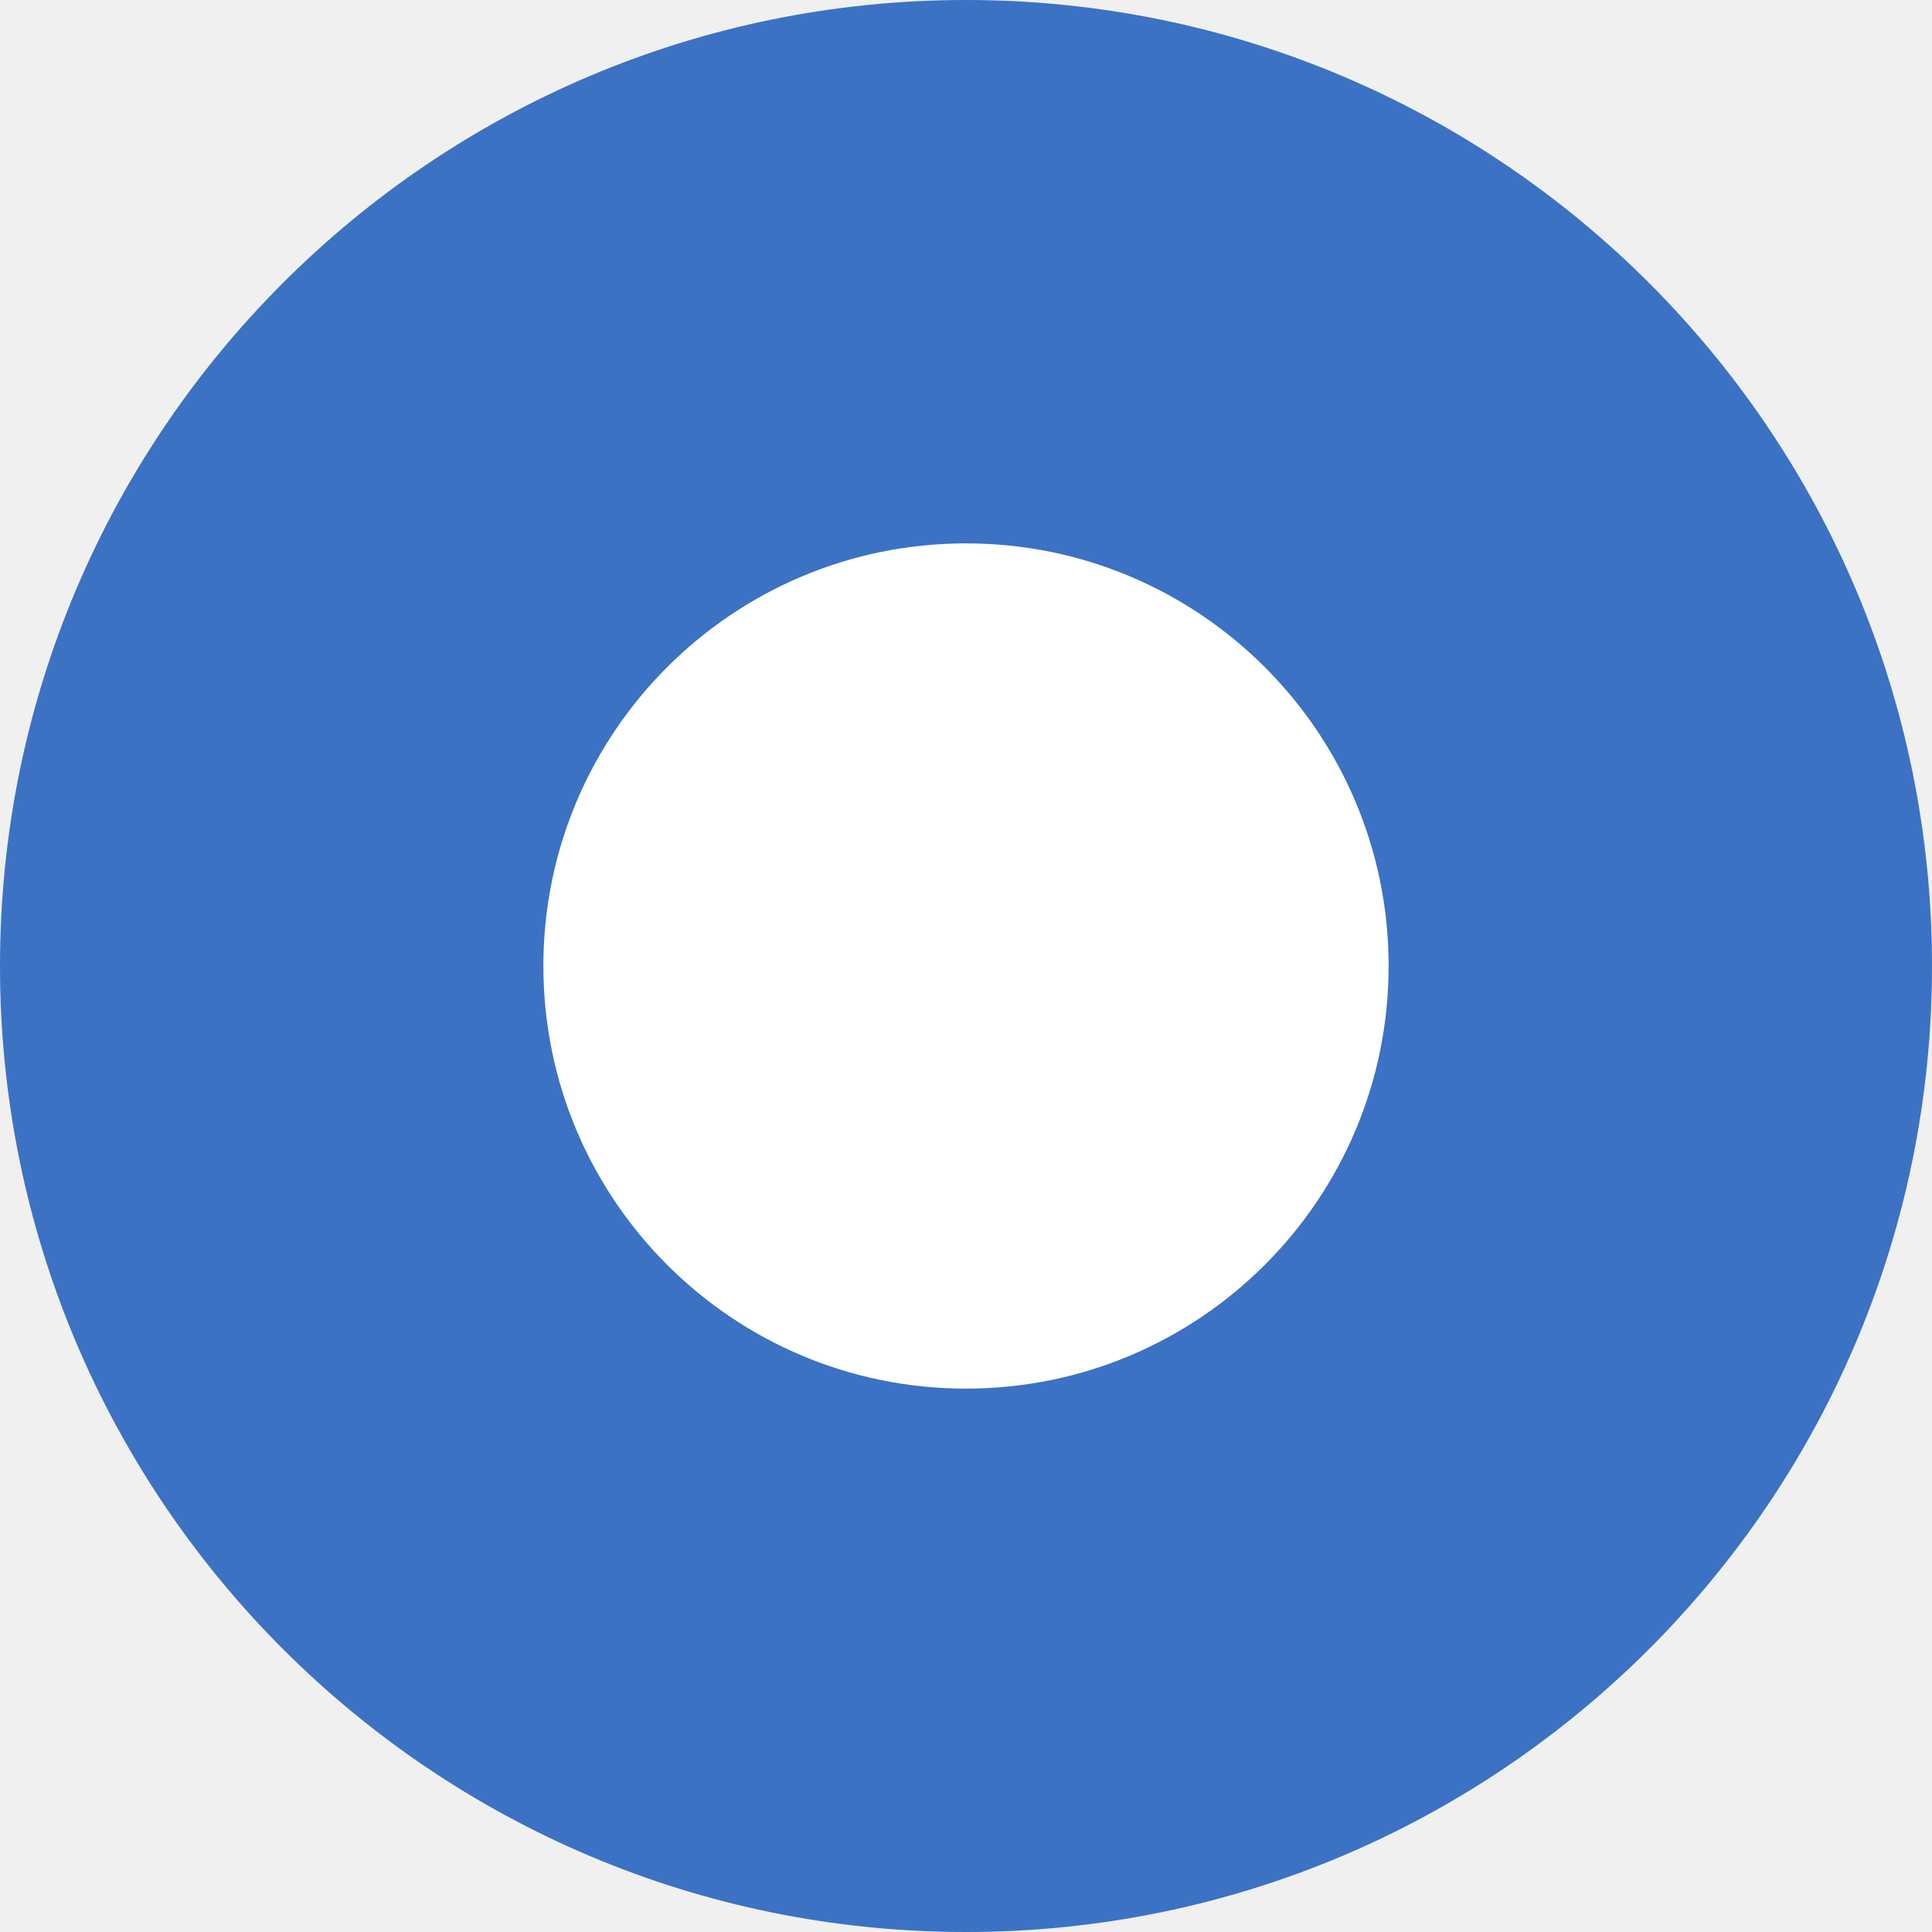
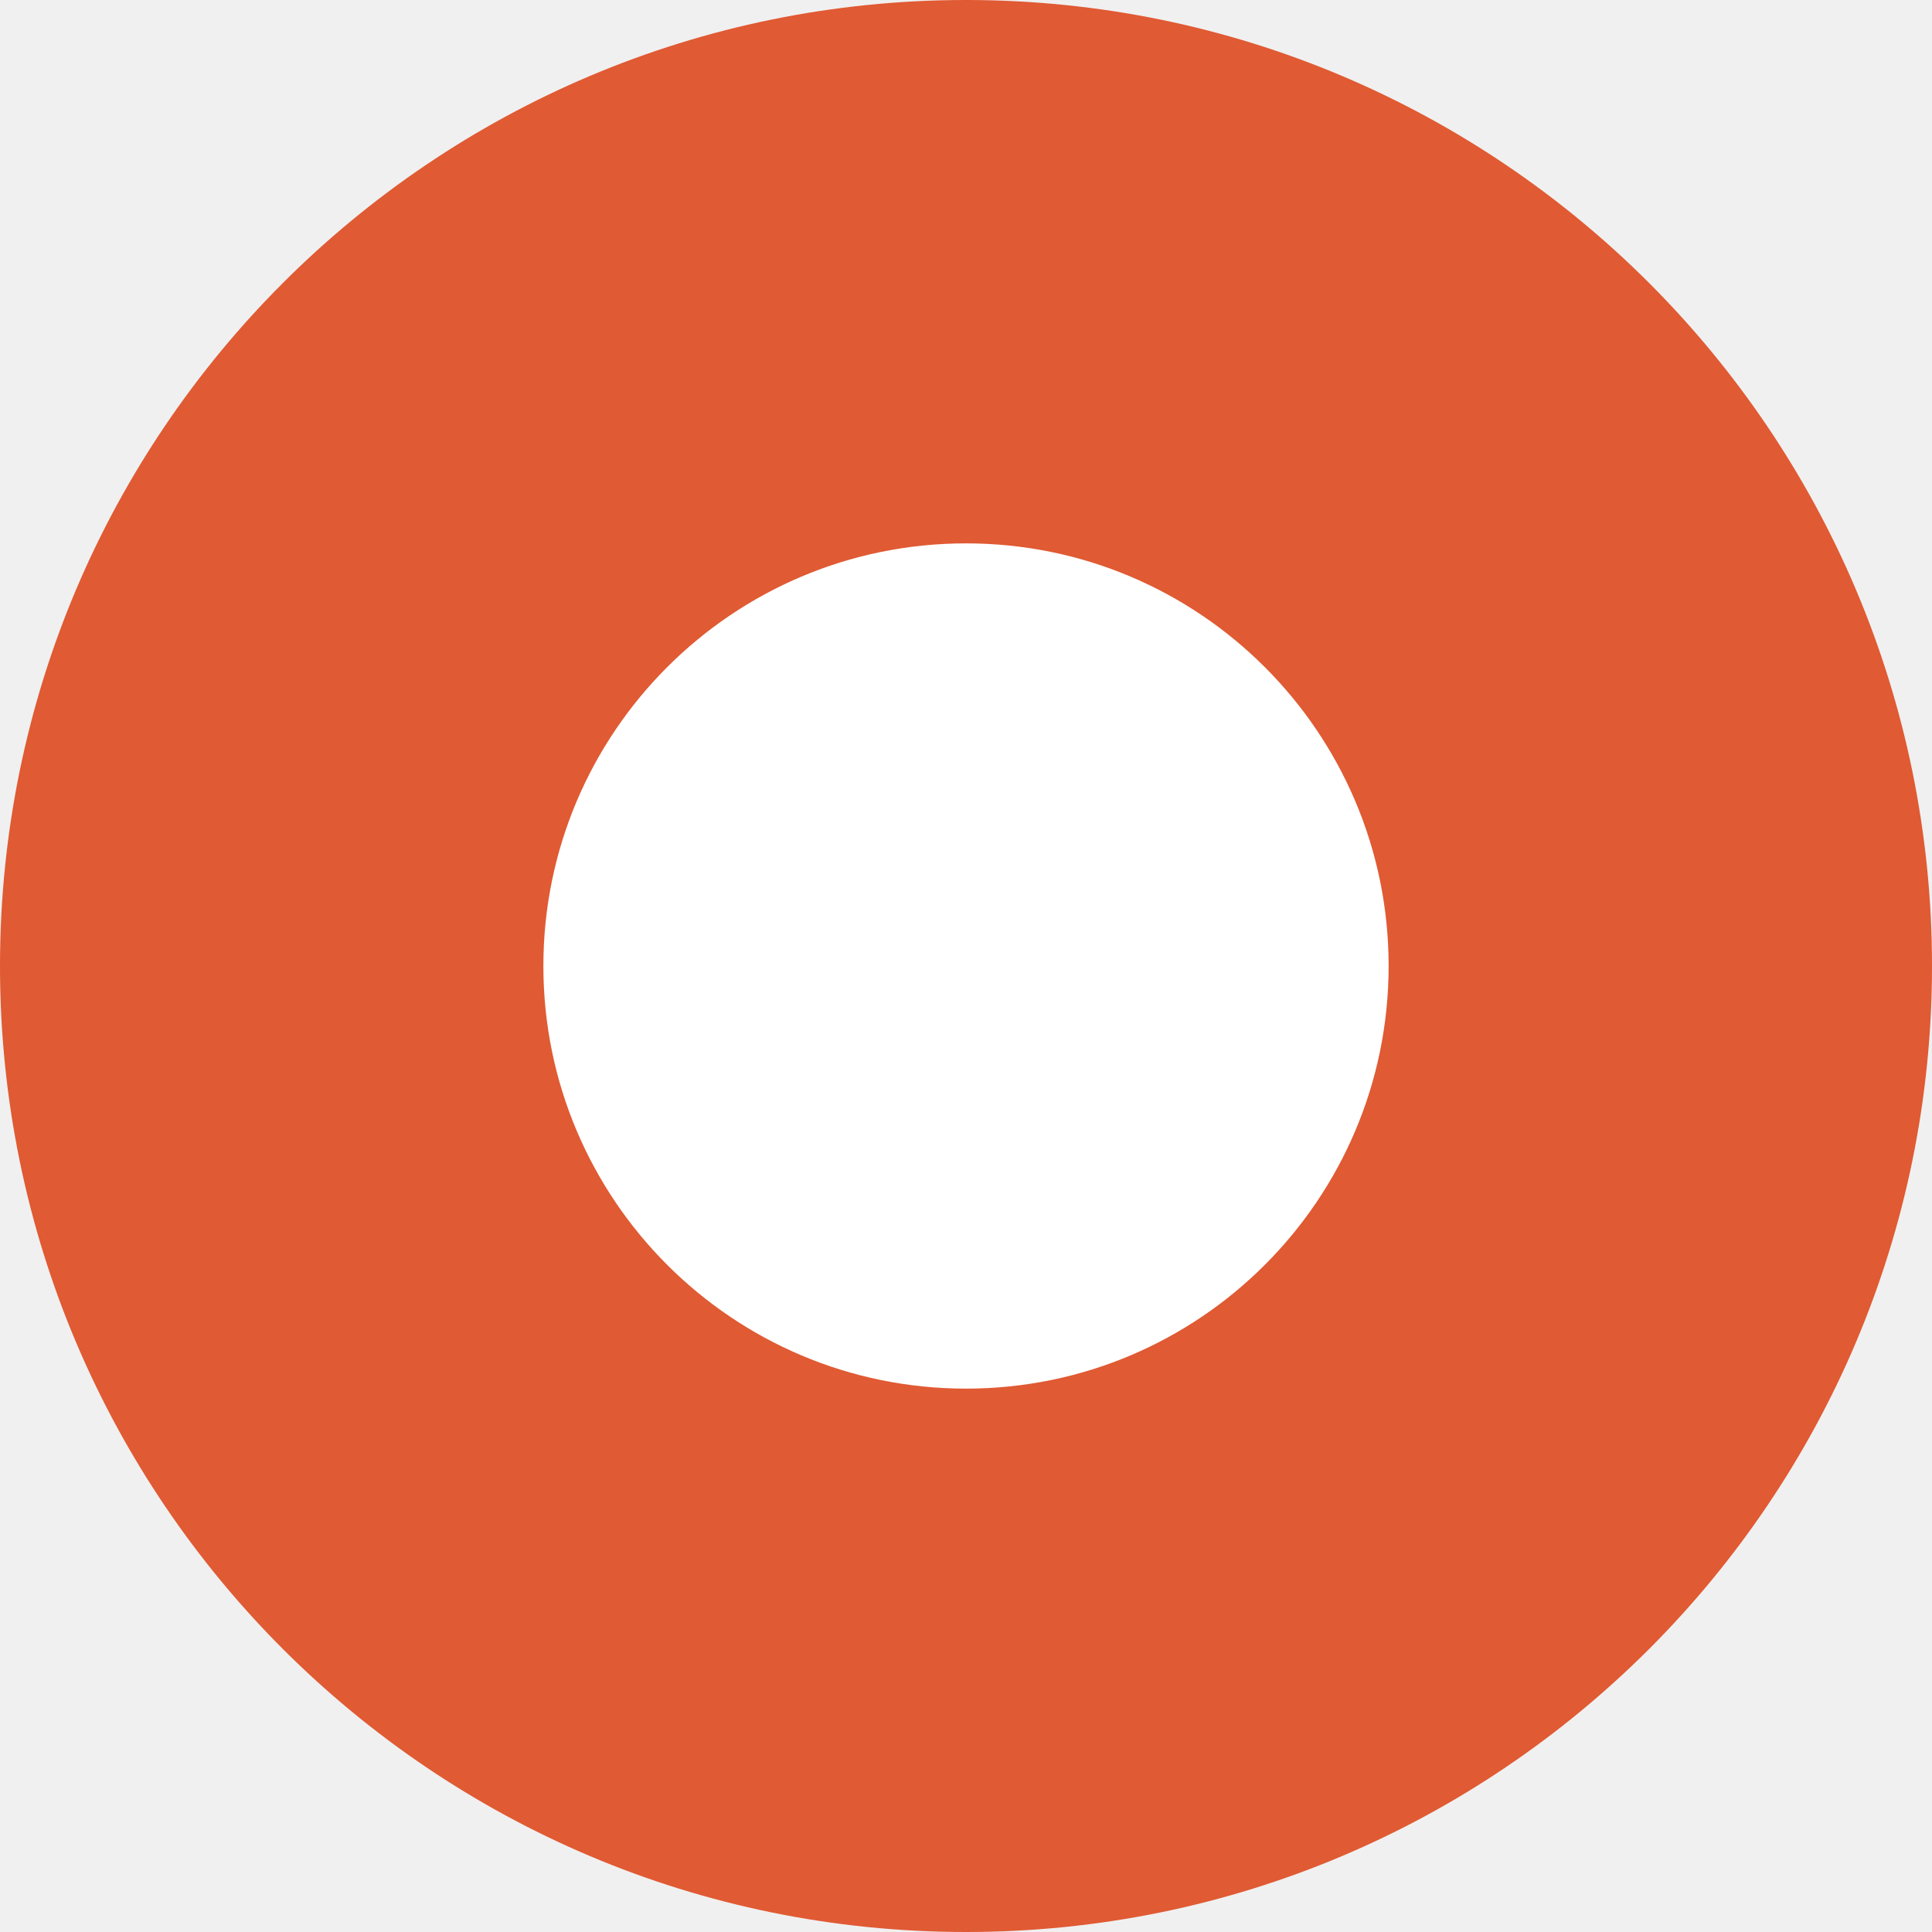
<svg xmlns="http://www.w3.org/2000/svg" width="32" height="32" viewBox="0 0 32 32" fill="none">
-   <circle cx="16" cy="16" r="16" fill="#3b72c4" />
+   <circle cx="16" cy="16" r="16" fill="#e05a33" />
  <circle cx="16" cy="16" r="7" fill="white" />
</svg>
